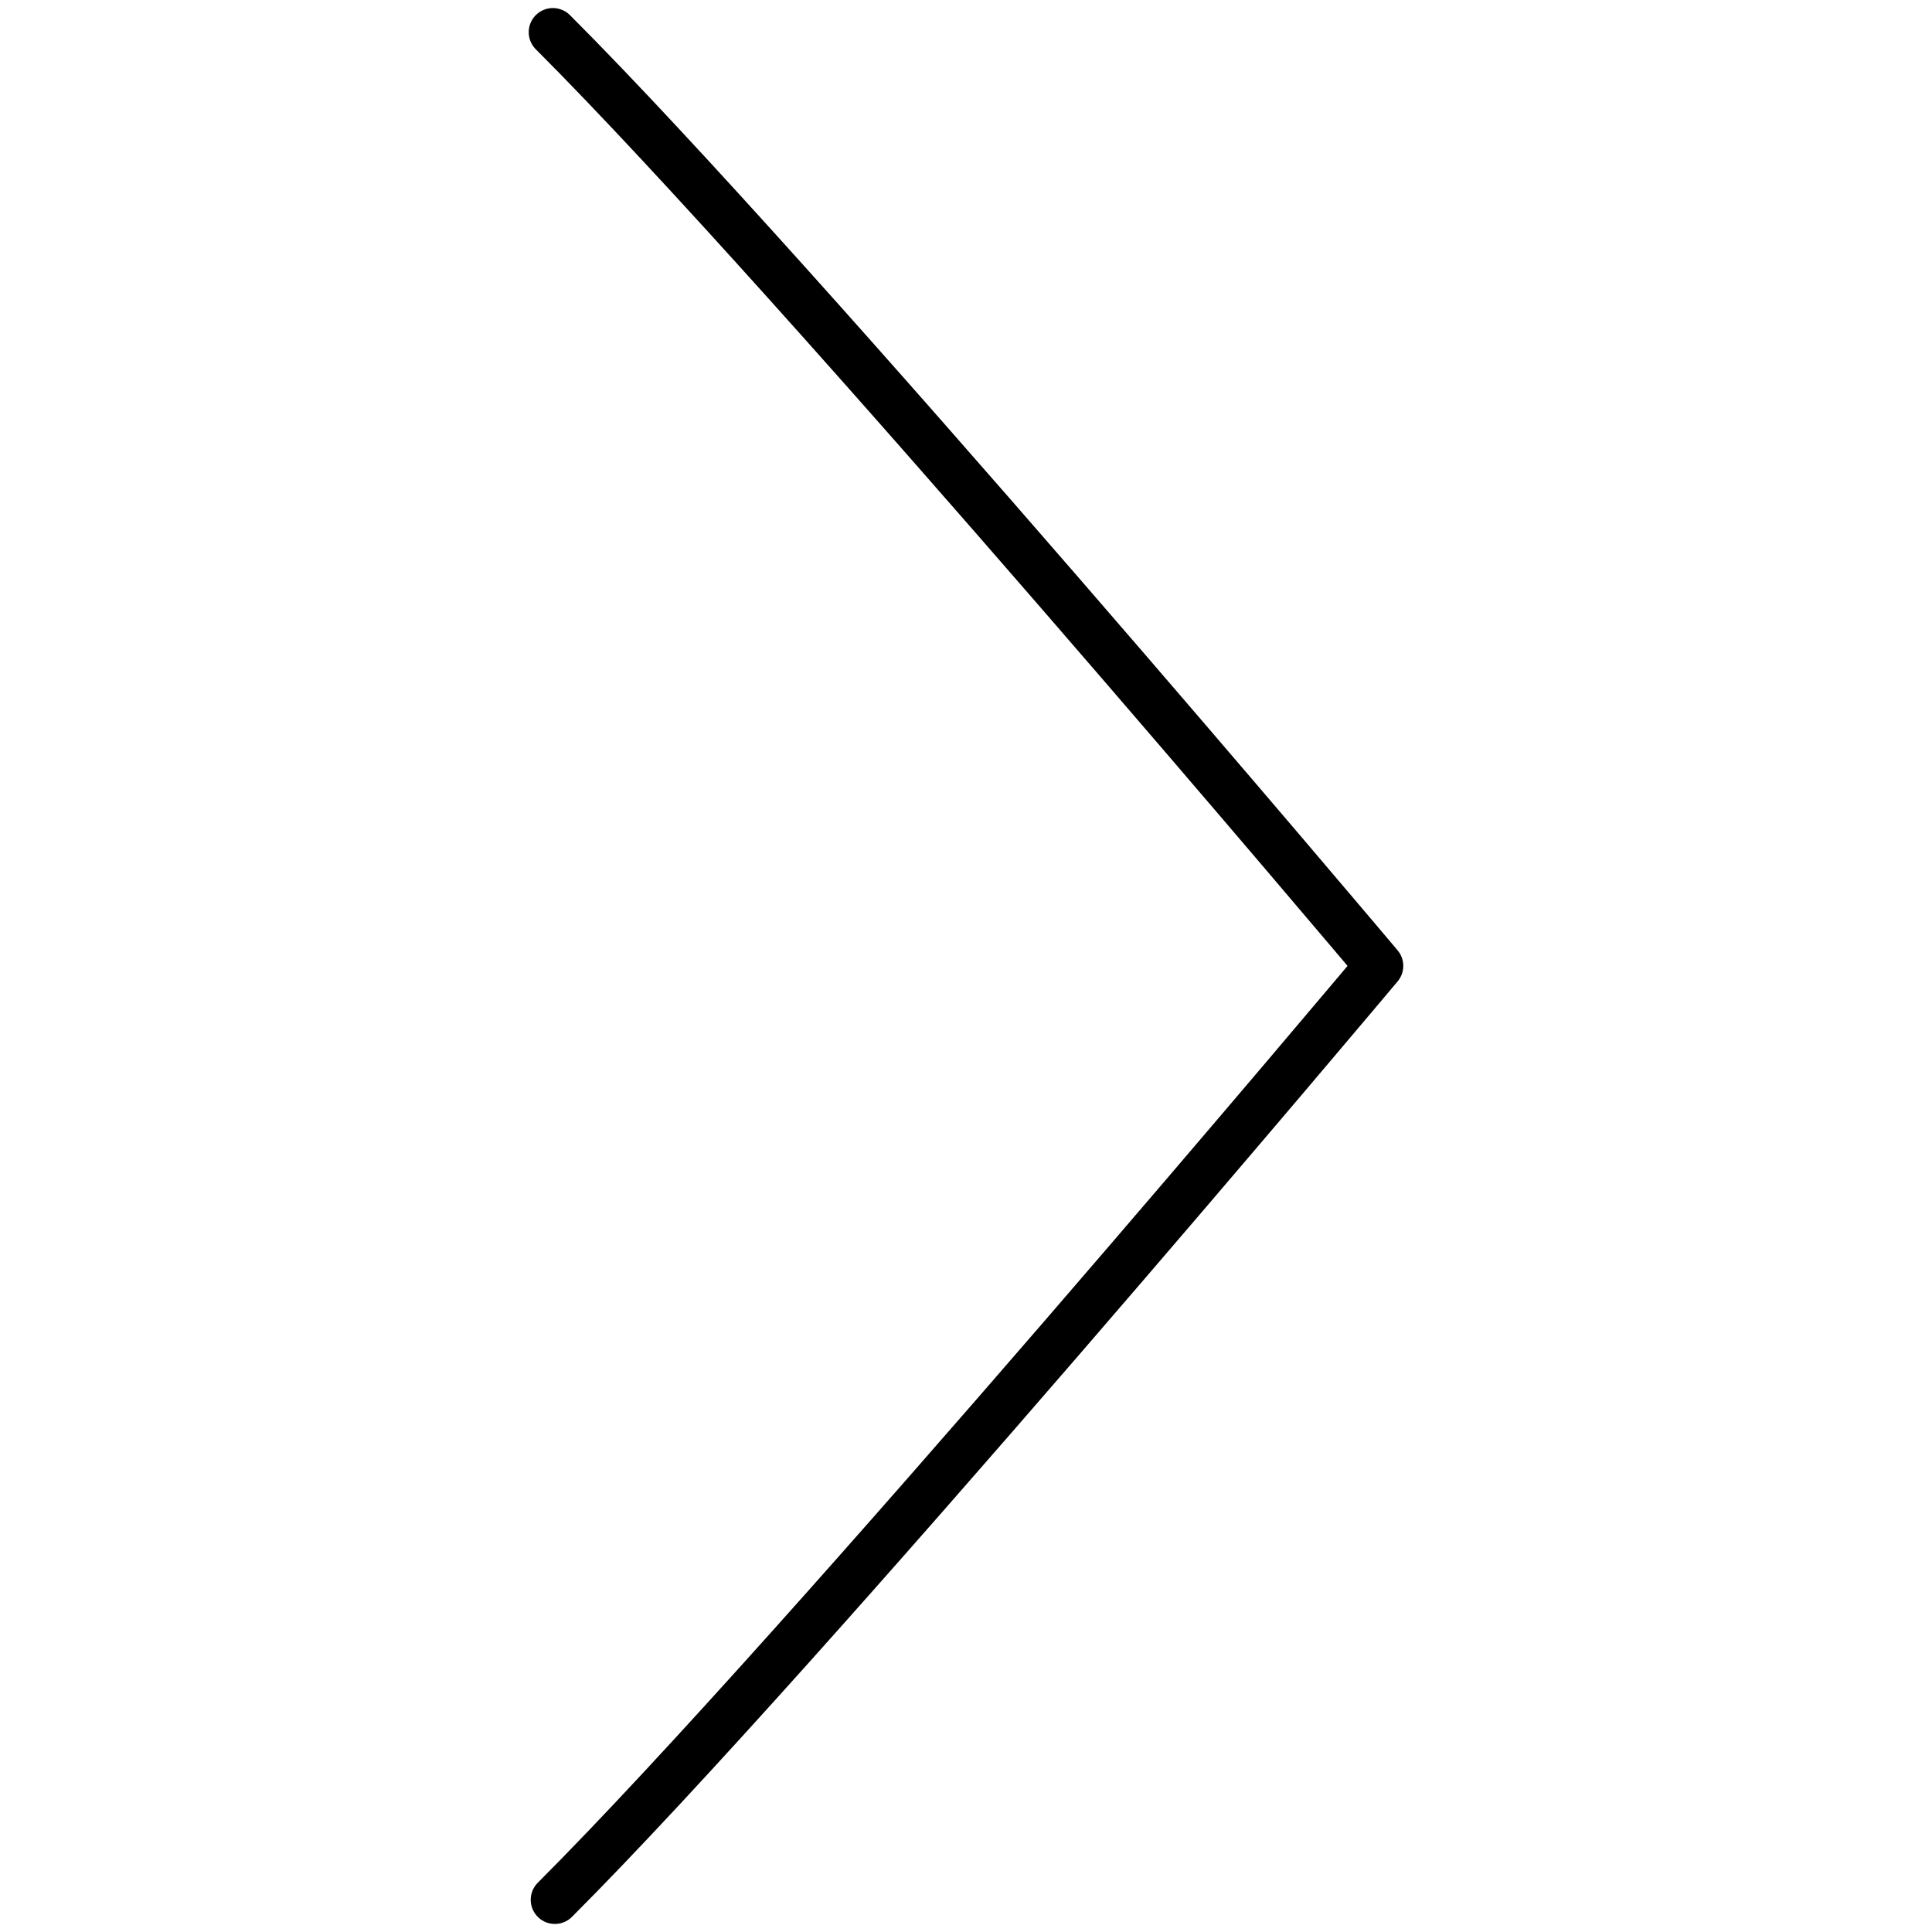
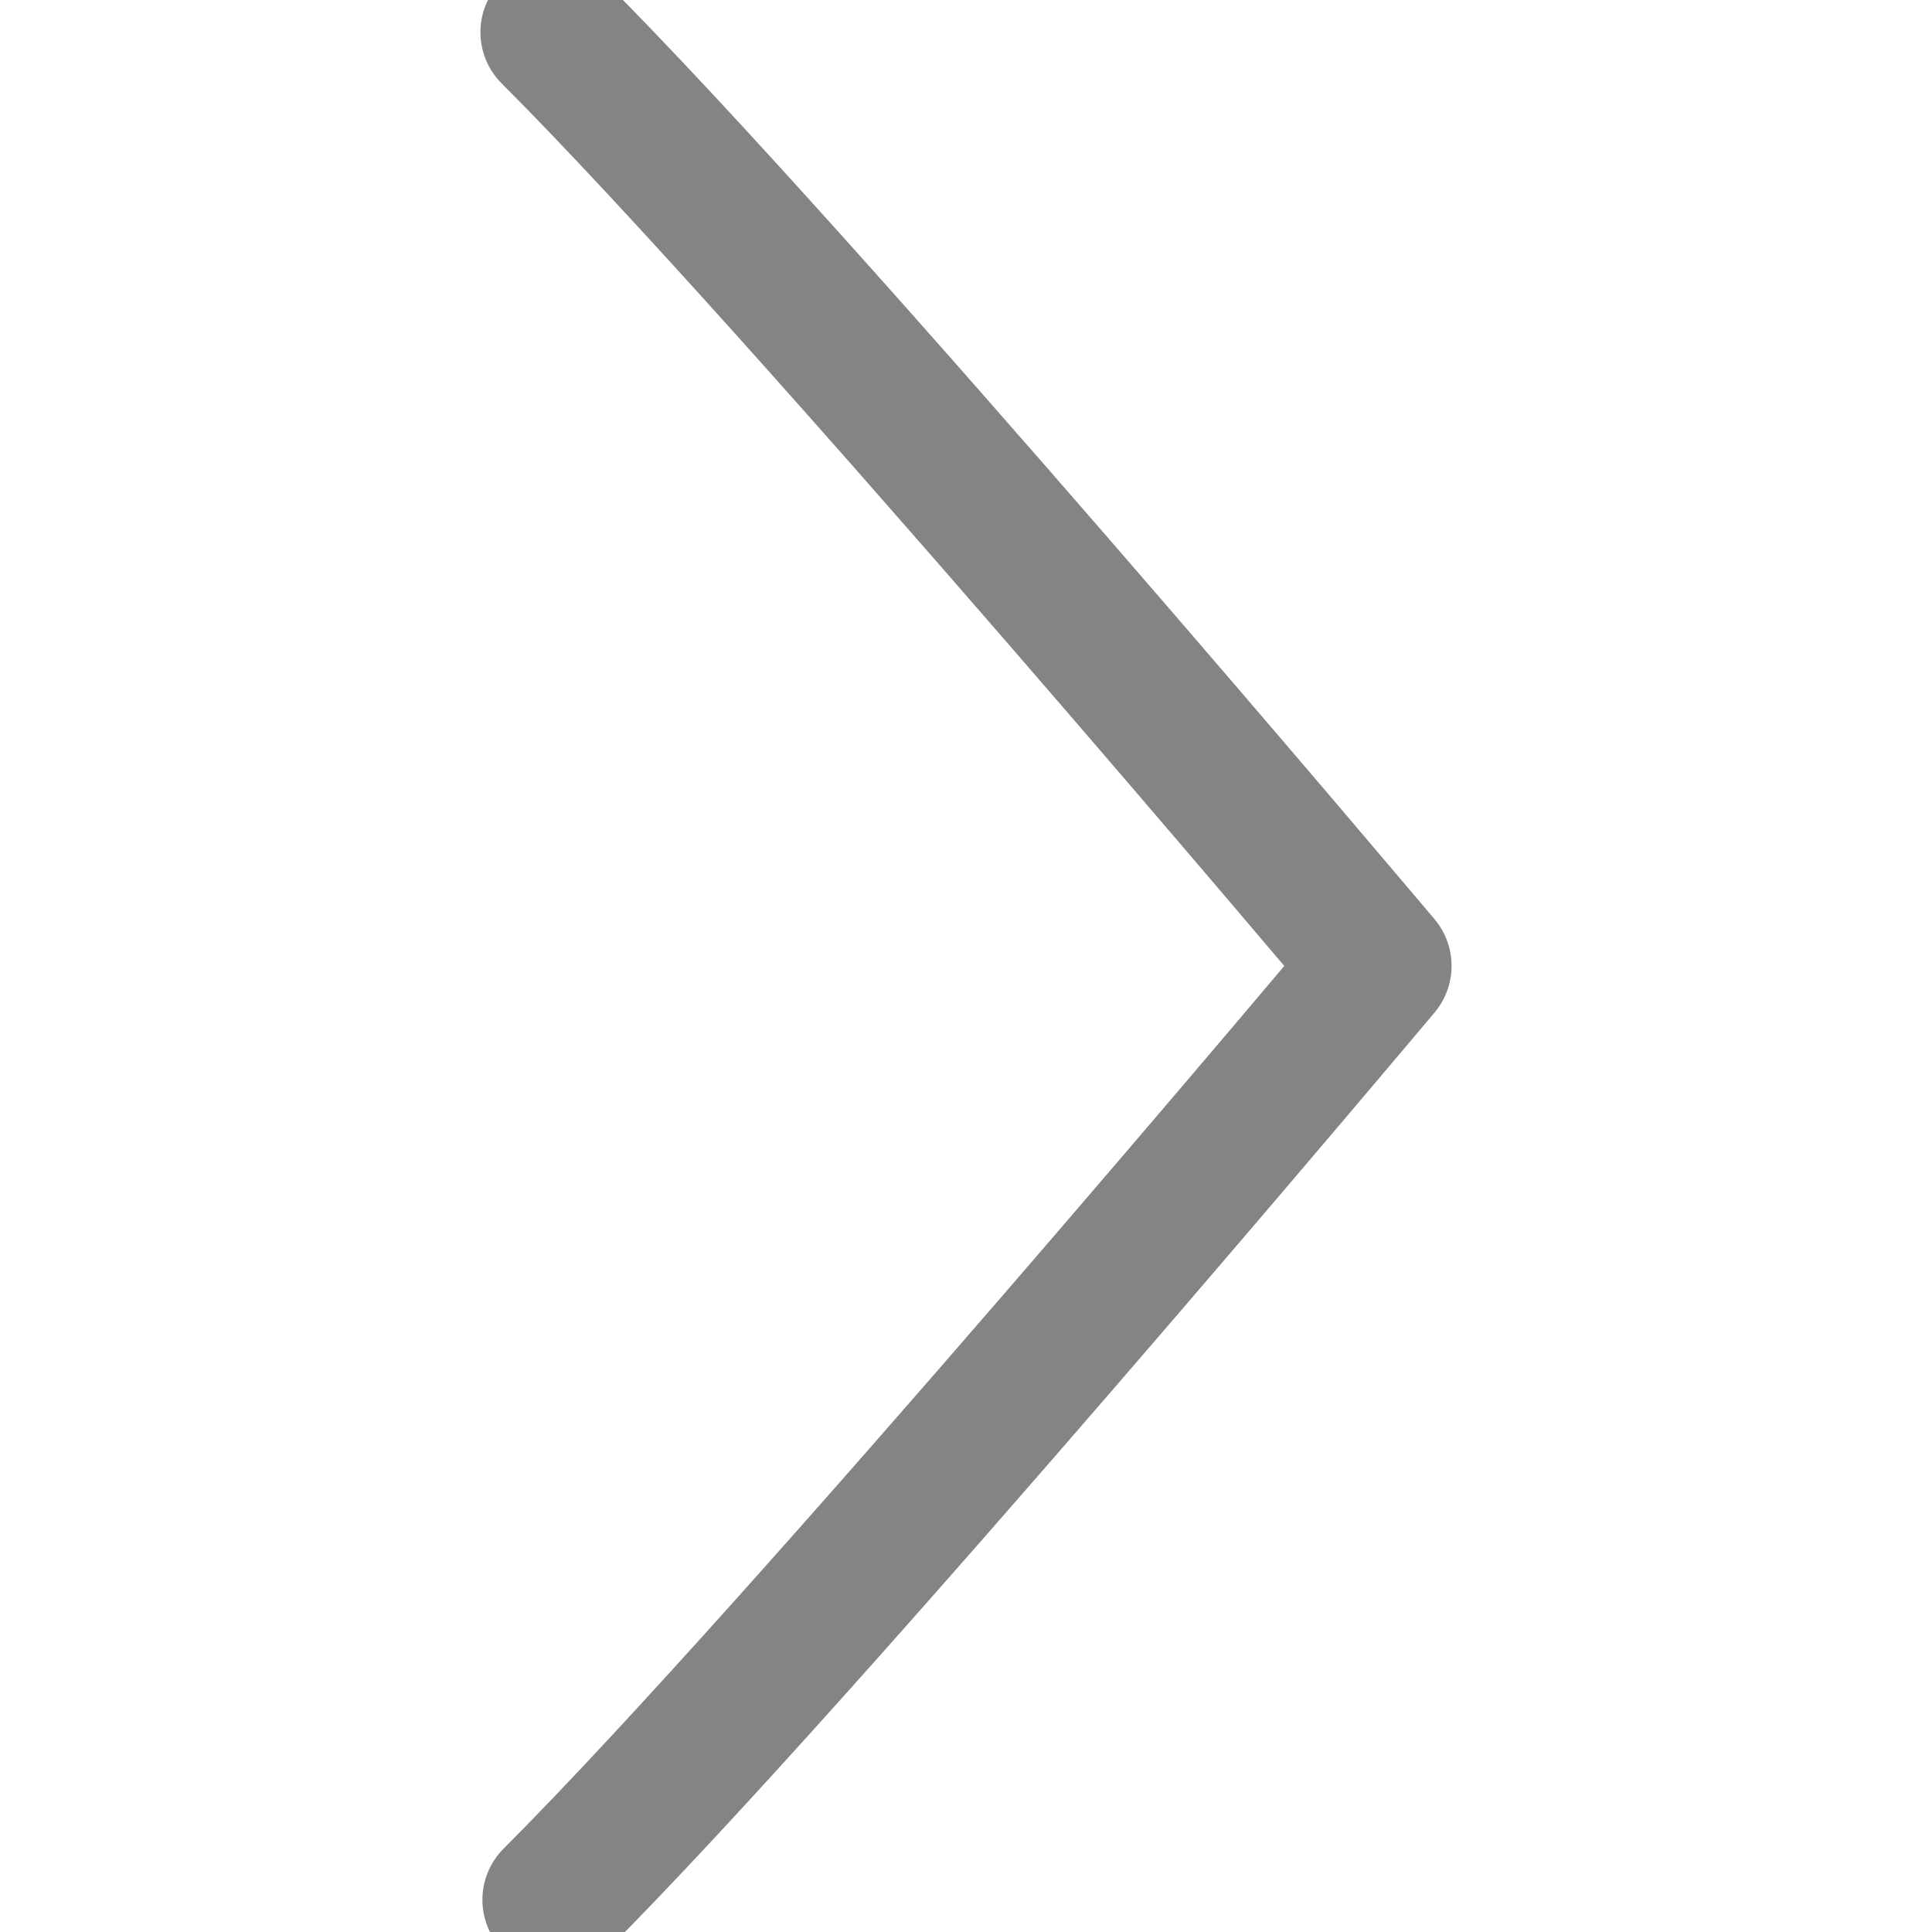
<svg xmlns="http://www.w3.org/2000/svg" class="svgicon" id="svg49" preserveAspectRatio="xMidYMid meet" viewBox="0 0 60 60">
  <style> #svg49 path, #svg49 circle, #svg49 polygon, #svg49 rect { fill: rgb(0, 0, 0) } #svg49 defs &gt; path { fill: none }  #svg49 path[fill="none"], #svg49 circle[fill="none"], #svg49 polygon[fill="none"], #svg49 rect[fill="none"] { fill: none } </style>
-   <path fill="none" stroke="rgb(0, 0, 0)" stroke-width="1.5" stroke-linecap="round" stroke-linejoin="round" stroke-miterlimit="10" d=" M17.232,59c7.766-7.764,25.598-29.004,25.598-29.004S24.938,8.765,17.17,1" />
+   <path fill="none" stroke="#848484" stroke-width="4.5" stroke-linecap="round" stroke-linejoin="round" stroke-miterlimit="10" d=" M17.232,59c7.766-7.764,25.598-29.004,25.598-29.004S24.938,8.765,17.17,1" />
</svg>
